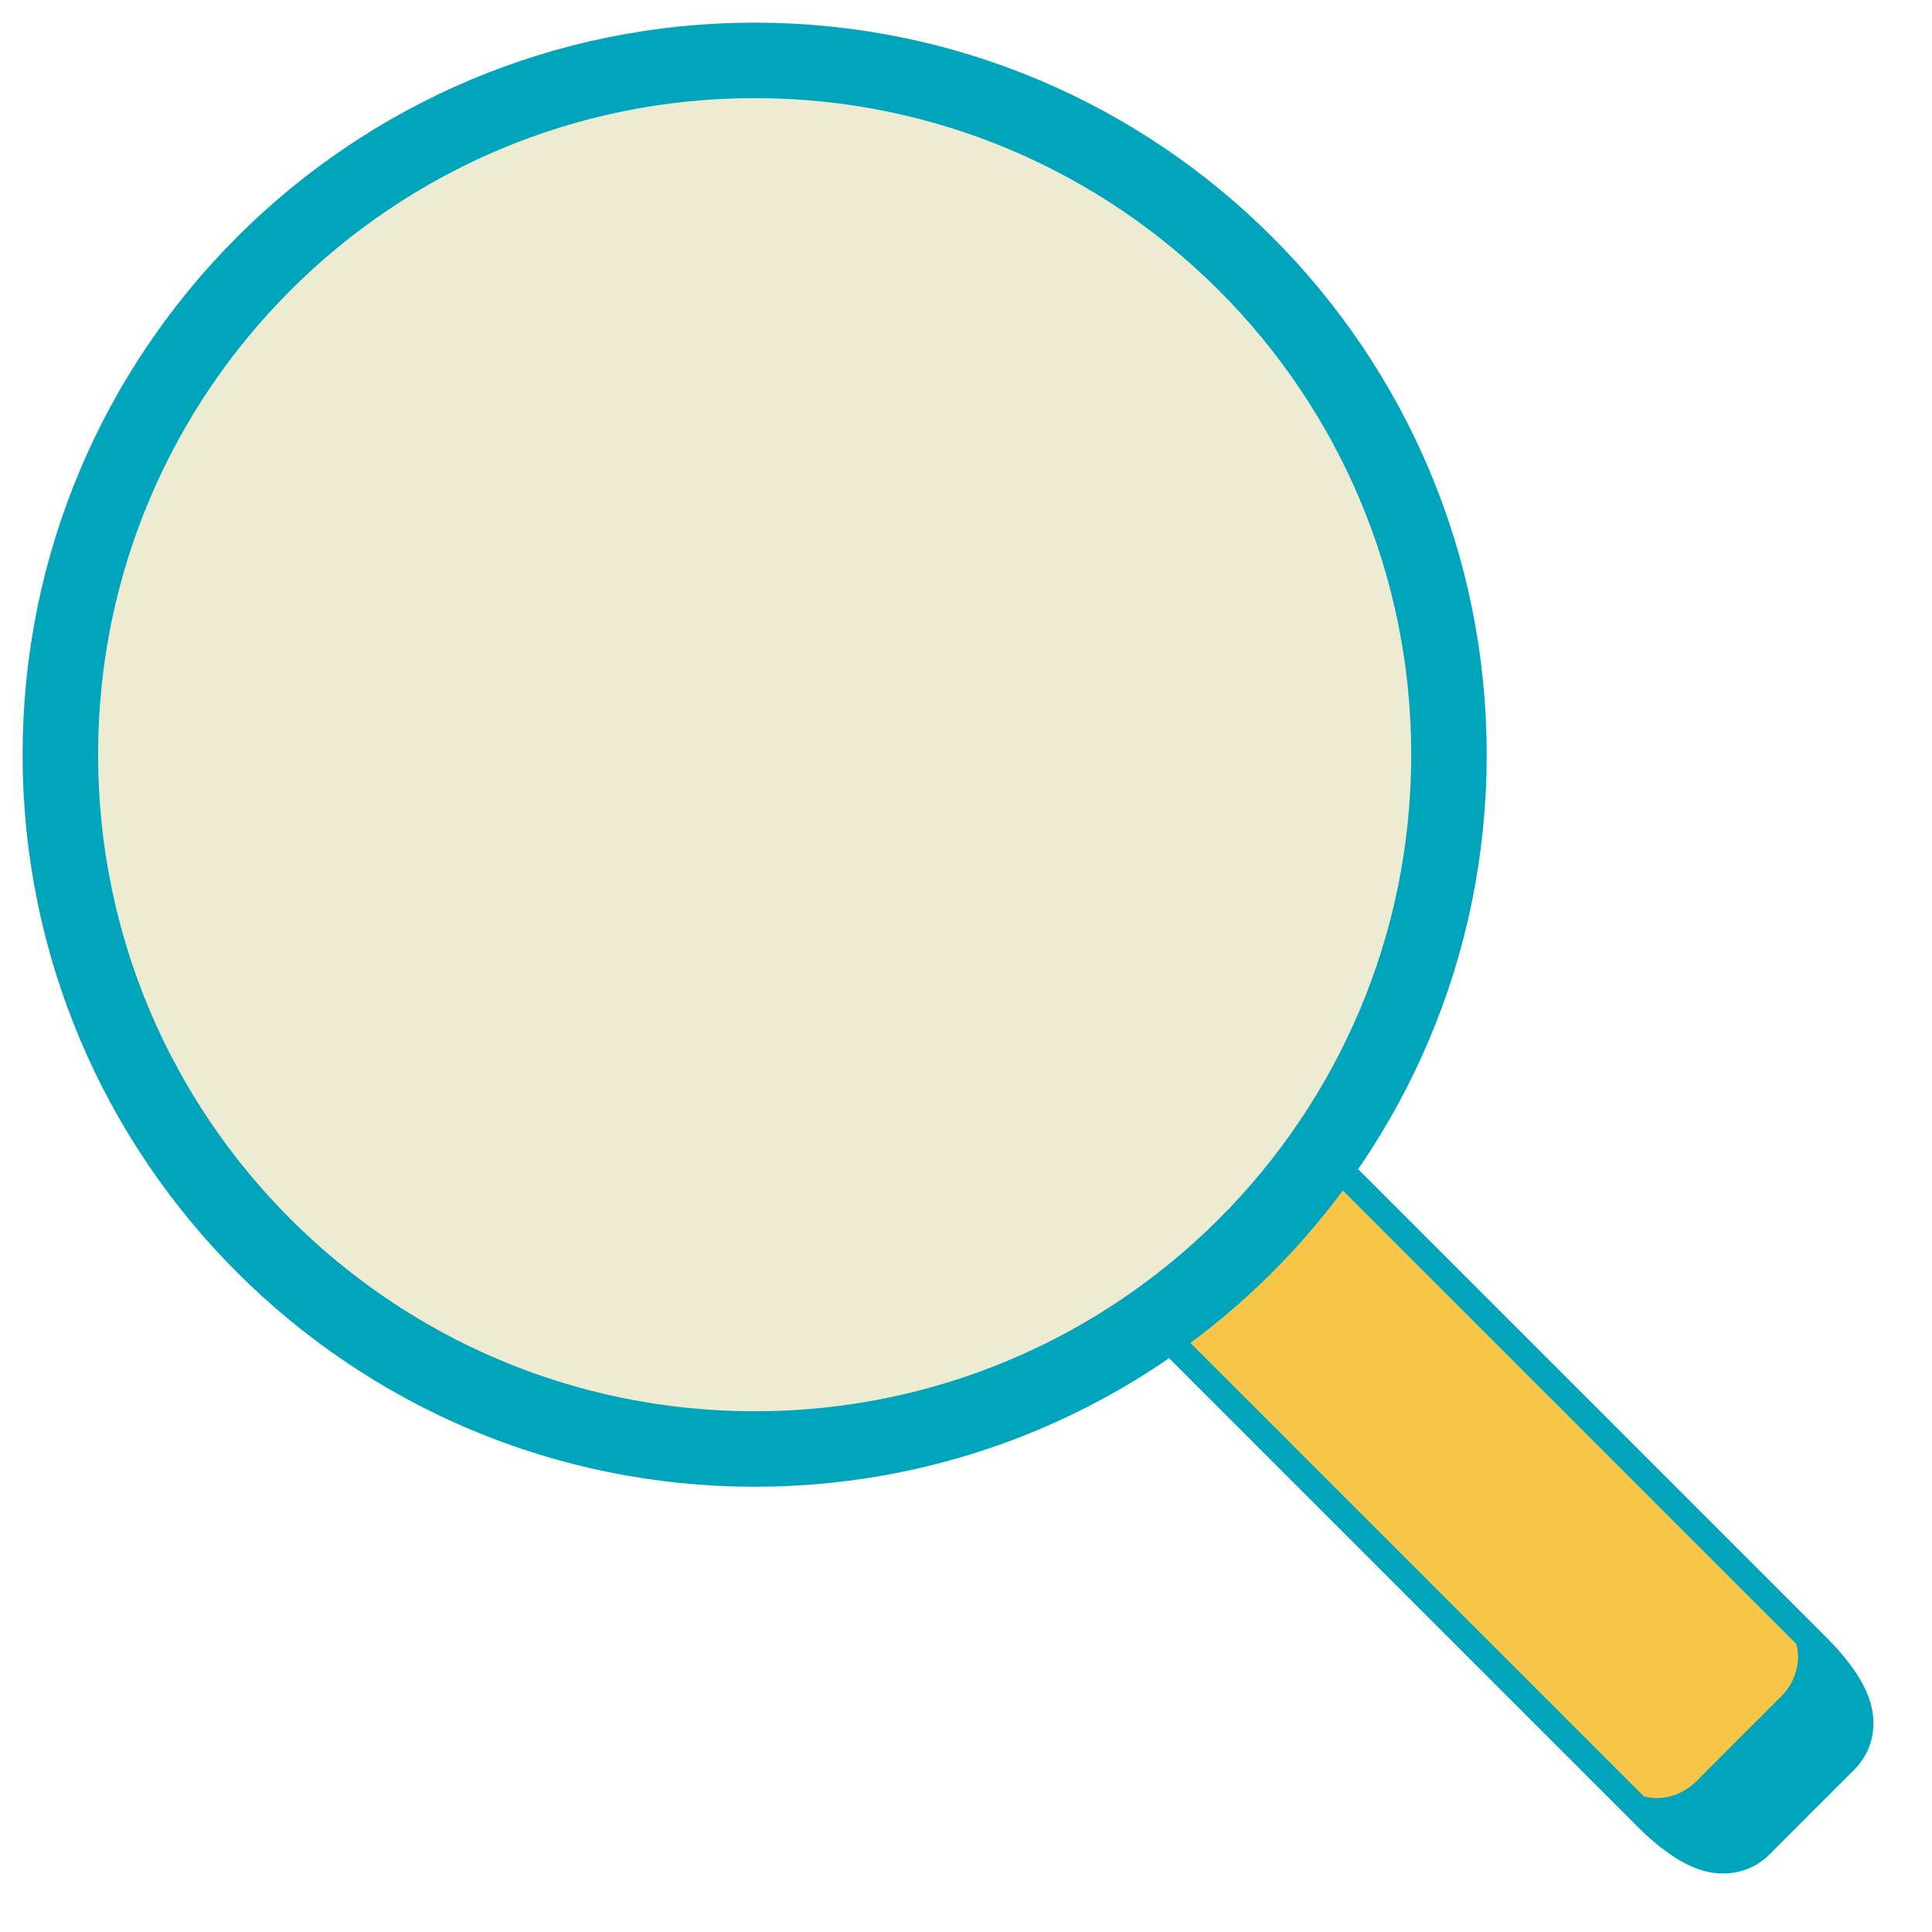
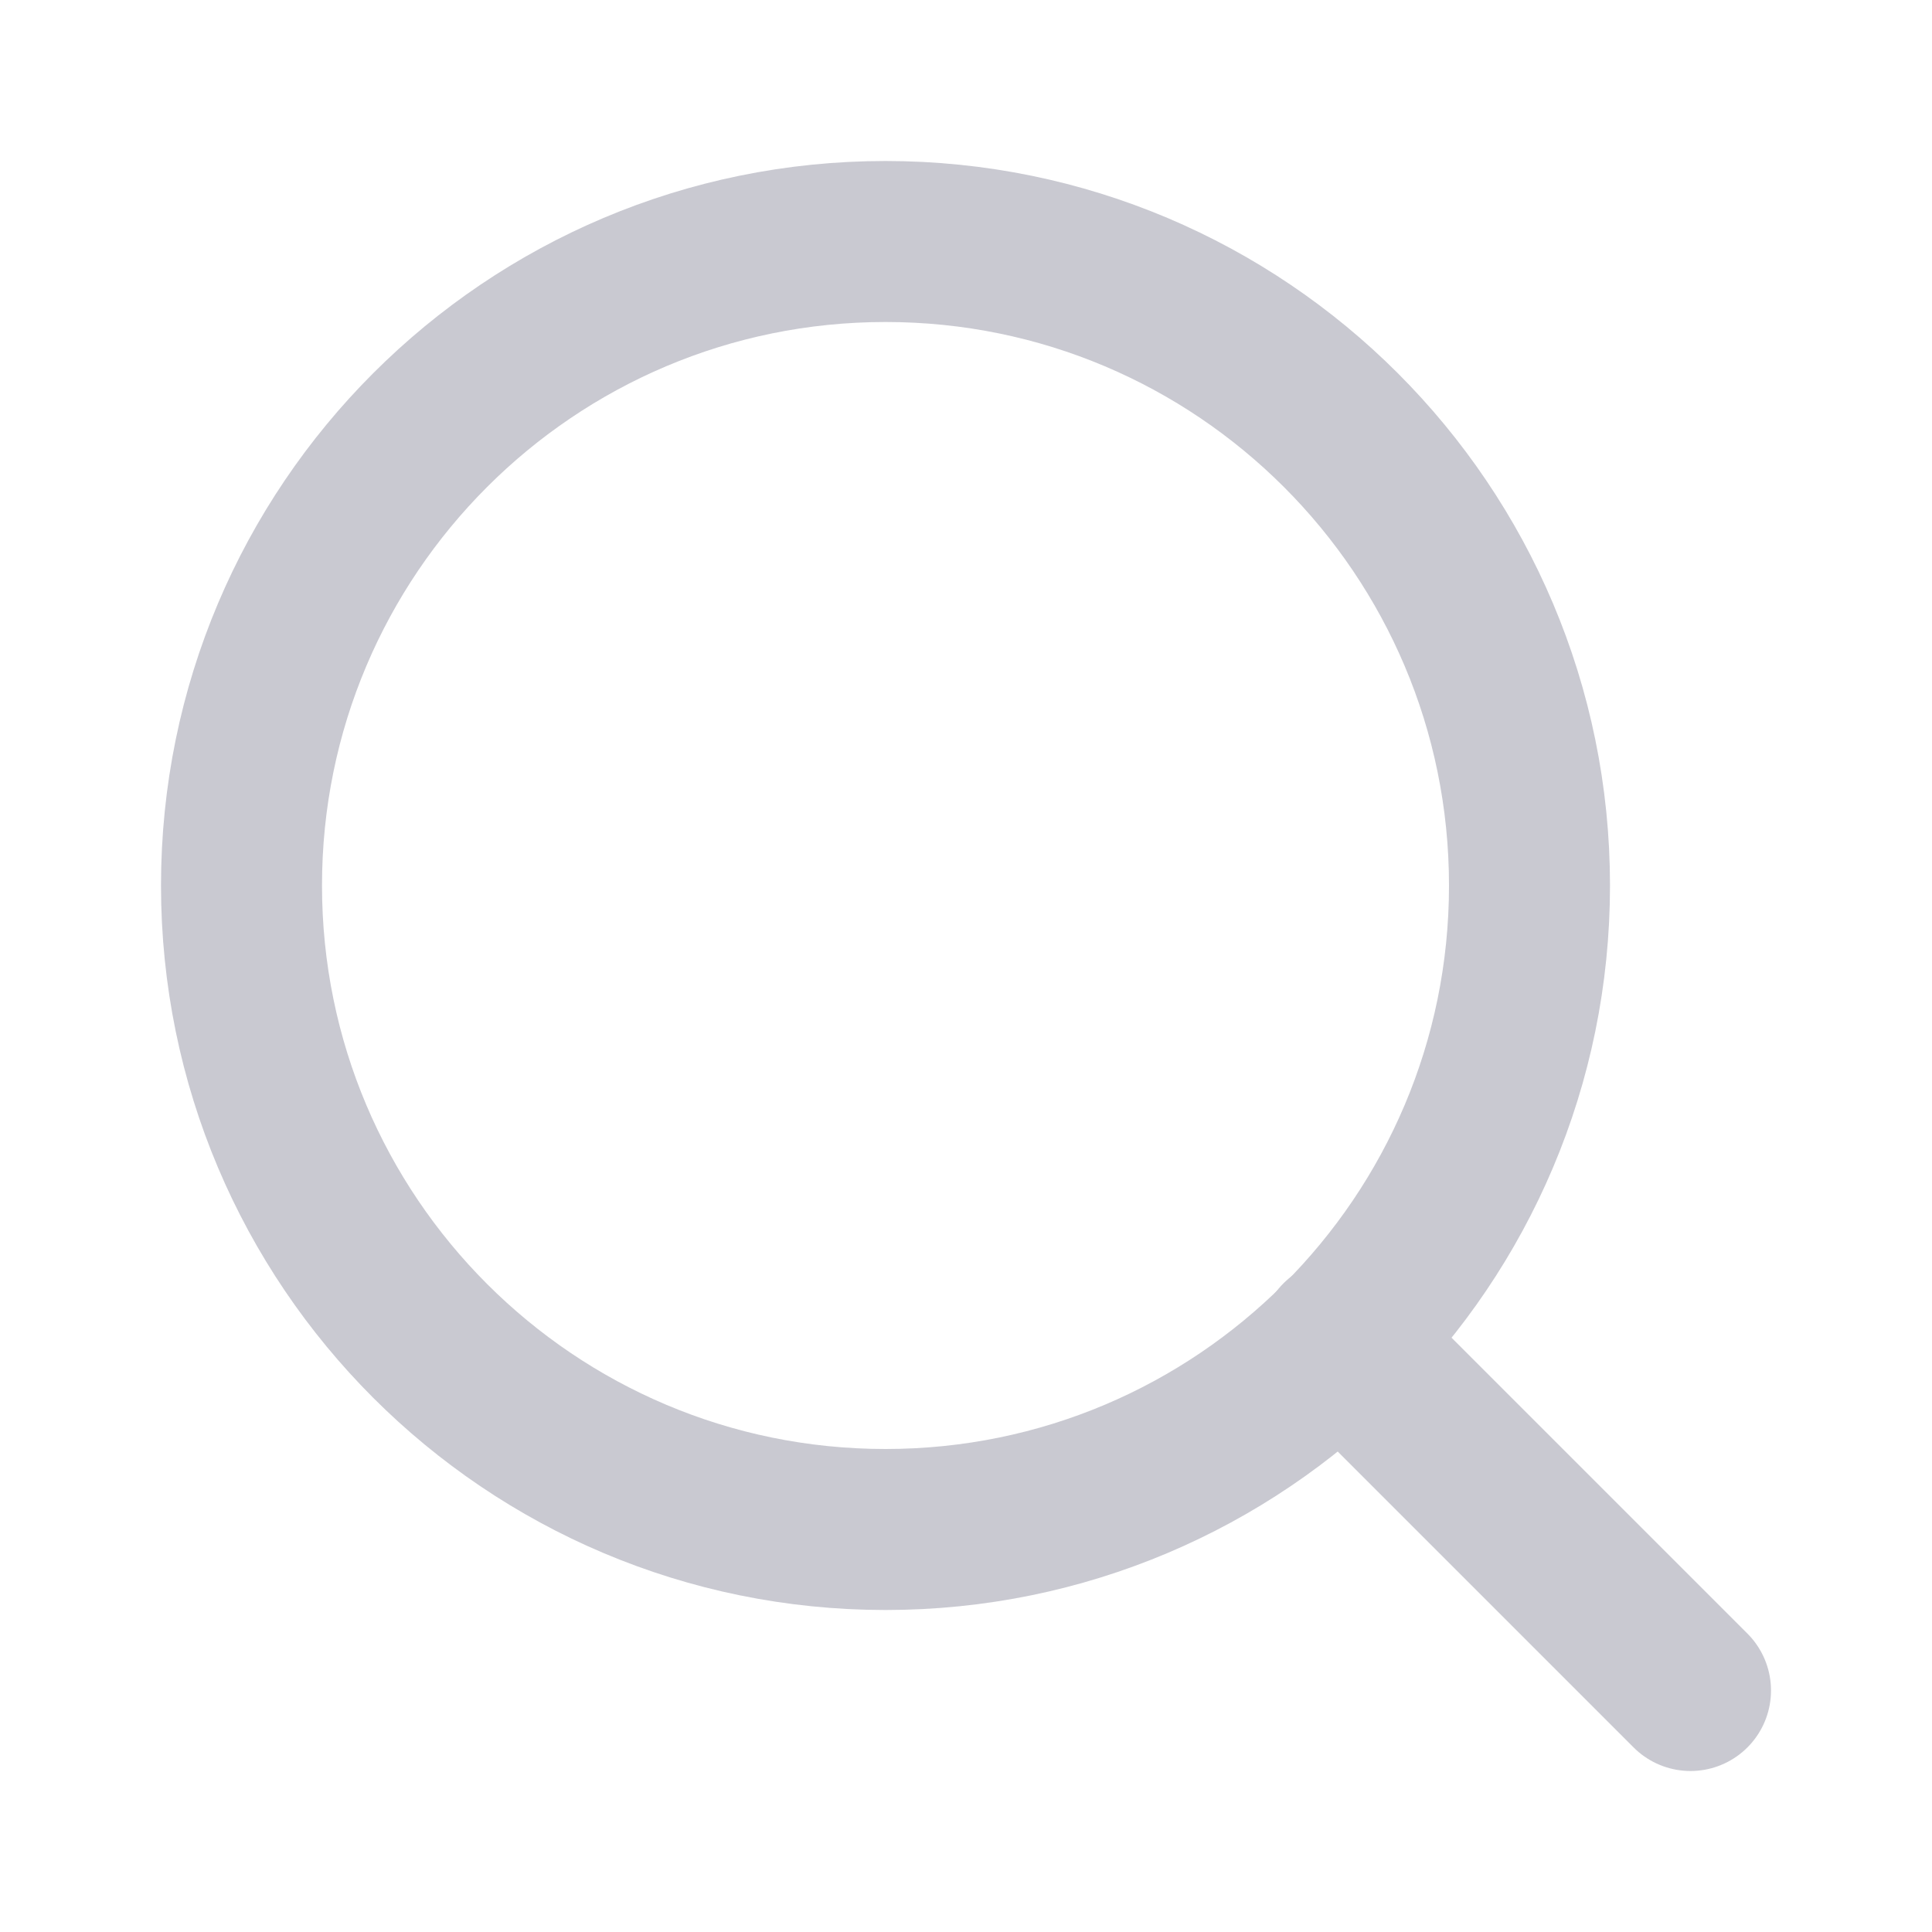
- <svg xmlns="http://www.w3.org/2000/svg" width="100%" height="100%" viewBox="0 0 128 128" version="1.1" xml:space="preserve" style="fill-rule:evenodd;clip-rule:evenodd;stroke-linecap:round;stroke-linejoin:round;stroke-miterlimit:1;">
-   <g transform="matrix(1,0,0,1,-6200,-200)">
-     <g id="search-dark" transform="matrix(0.248227,0,0,0.312796,6200.45,199.973)">
-       <rect x="-1.829" y="0.088" width="515.658" height="409.212" style="fill:none;" />
-       <g transform="matrix(-2.10361,-1.66937,-0.525902,0.417341,3073.5,2387.17)">
-         <path d="M1307.33,42.333L1307.33,85.667C1307.33,97.625 1304.91,107.333 1301.92,107.333L1226.08,107.333C1223.09,107.333 1220.67,97.625 1220.67,85.667L1220.67,42.333C1220.67,30.375 1223.09,20.667 1226.08,20.667L1301.92,20.667C1304.91,20.667 1307.33,30.375 1307.33,42.333Z" style="fill:rgb(247,197,72);stroke:rgb(0,165,188);stroke-width:9.29px;stroke-dasharray:0,0.46,0,0,0,0;" />
-       </g>
-       <g transform="matrix(5.97789,0,0,4.74389,-37245.9,-143.673)">
-         <circle cx="6264" cy="64" r="31" style="fill:rgb(238,235,211);stroke:rgb(0,165,188);stroke-width:3.37px;" />
-       </g>
-     </g>
-   </g>
+ <svg xmlns="http://www.w3.org/2000/svg" viewBox="0 0 24 24" width="24" height="24" fill="none" stroke="#C9C9D1" stroke-width="2" stroke-linecap="round" stroke-linejoin="round">
+   <circle cx="11" cy="11" r="8" />
+   <line x1="21" y1="21" x2="16.65" y2="16.65" />
</svg>
